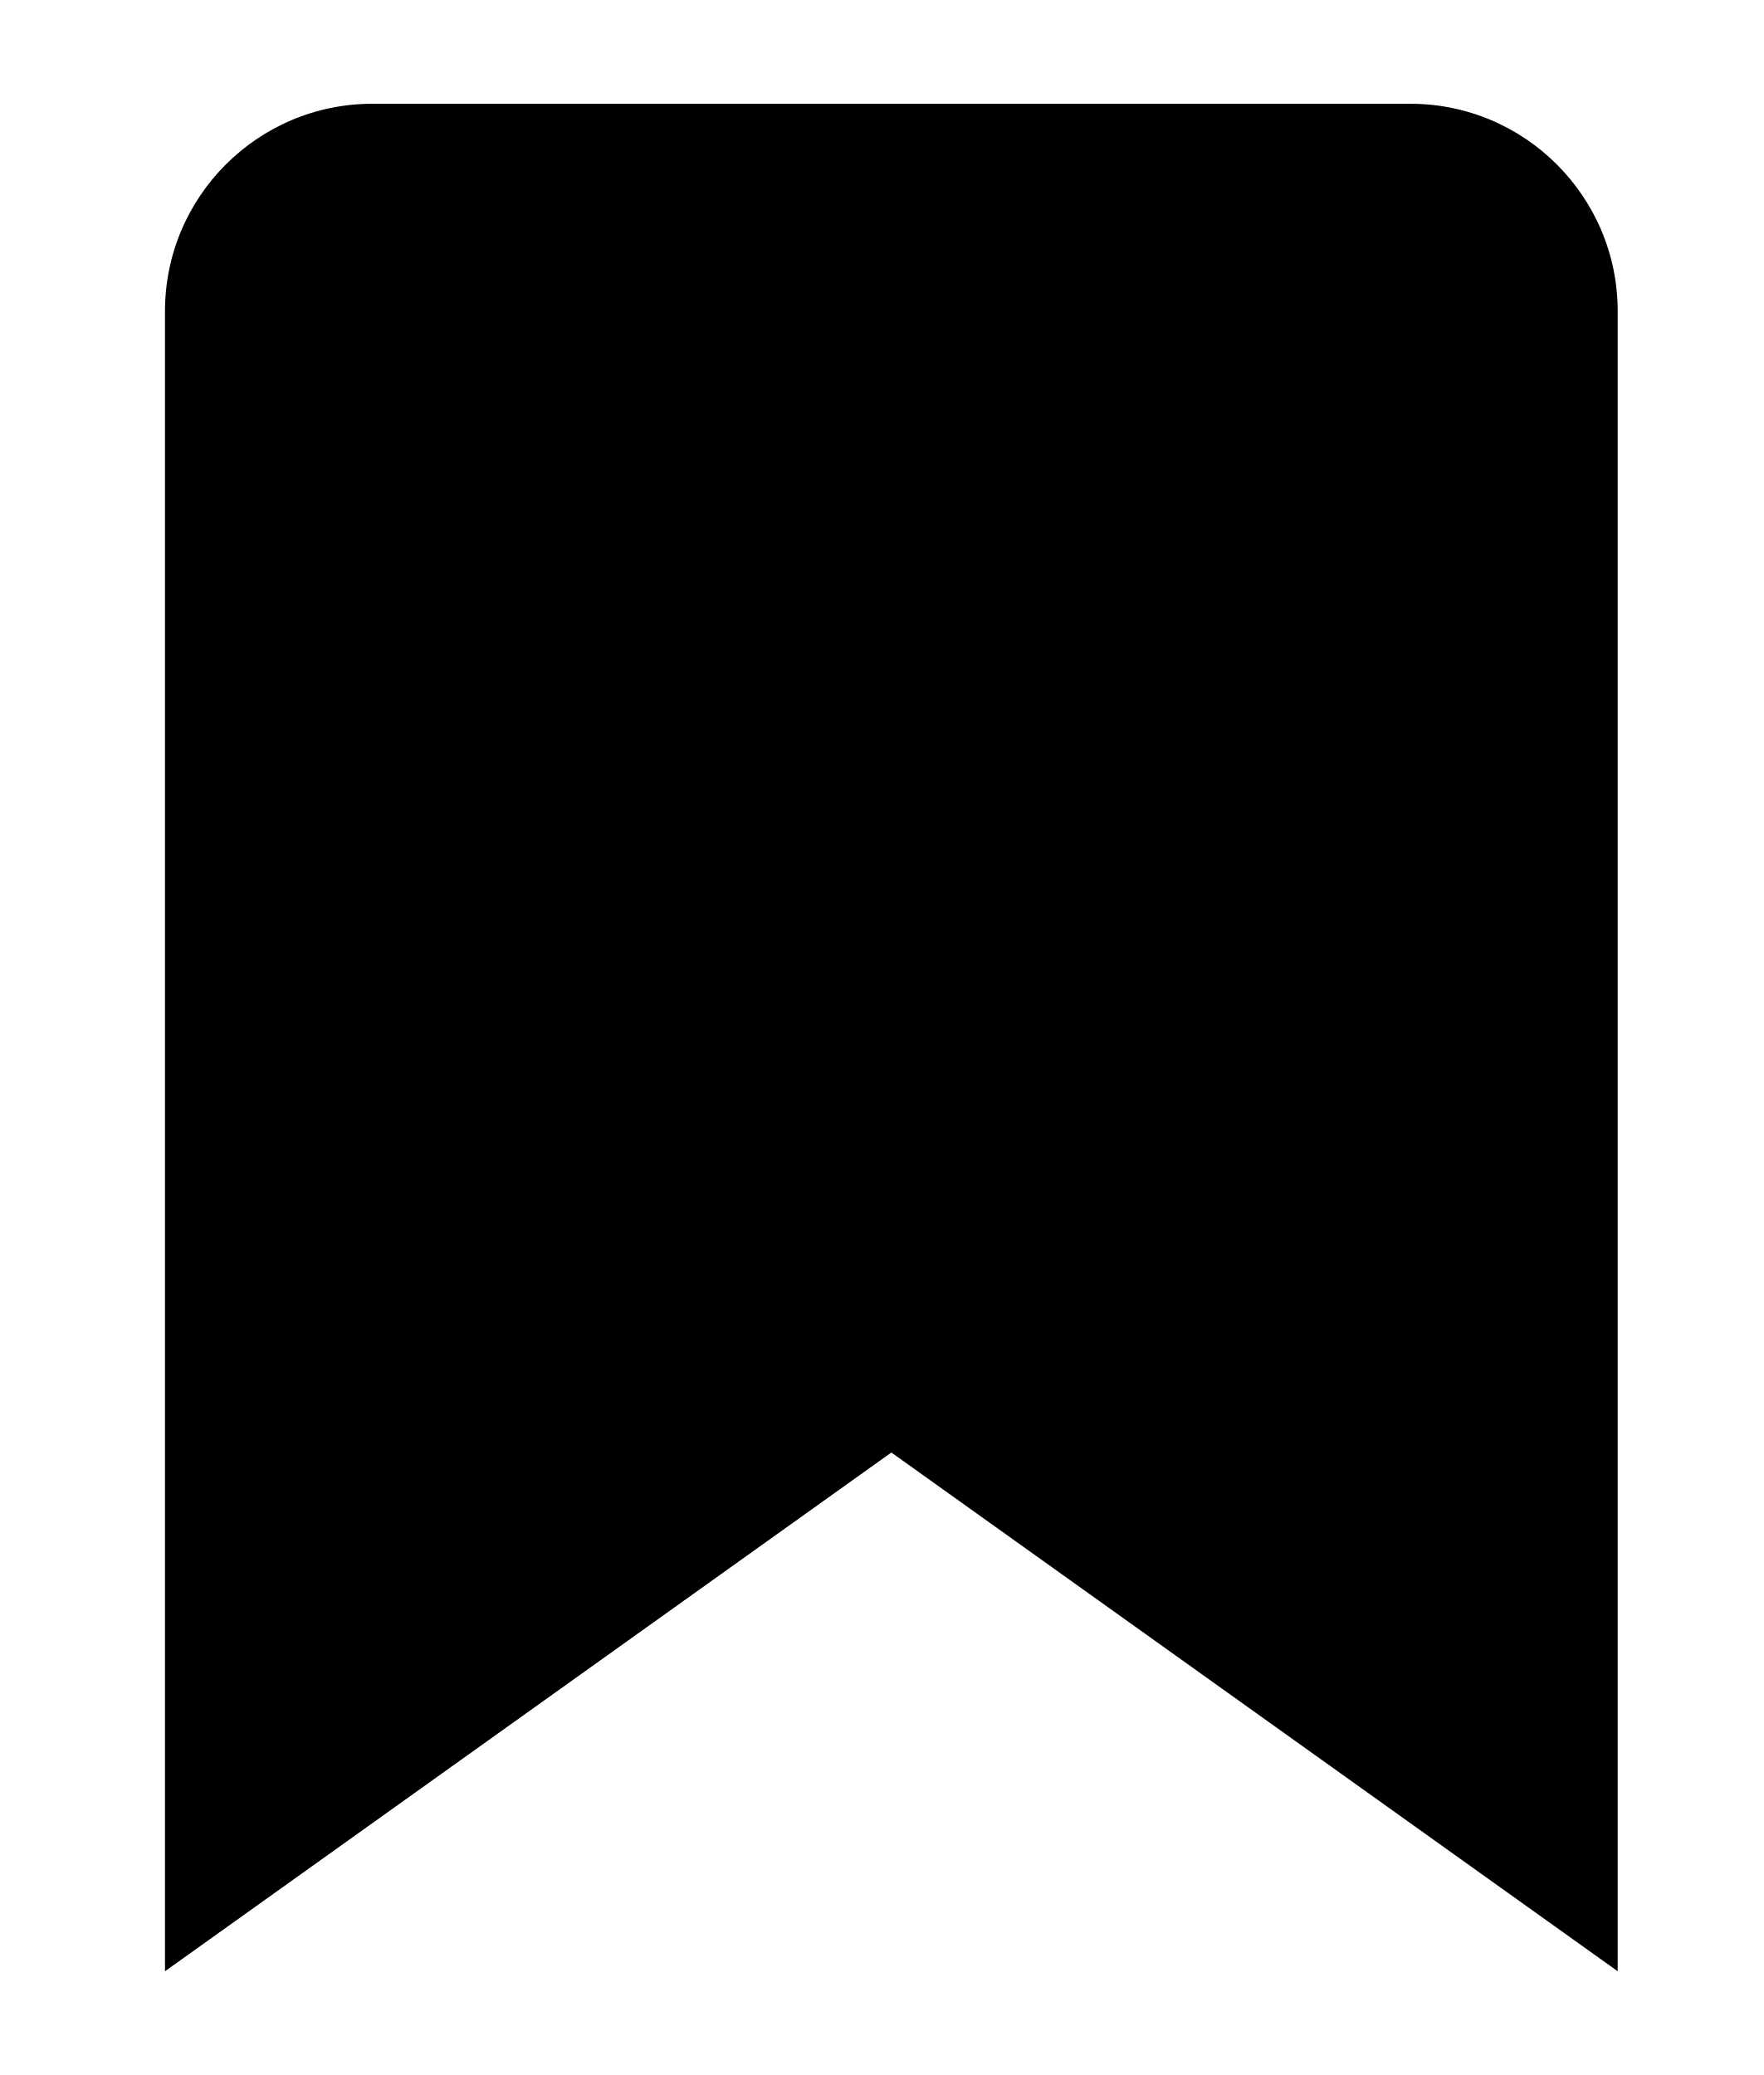
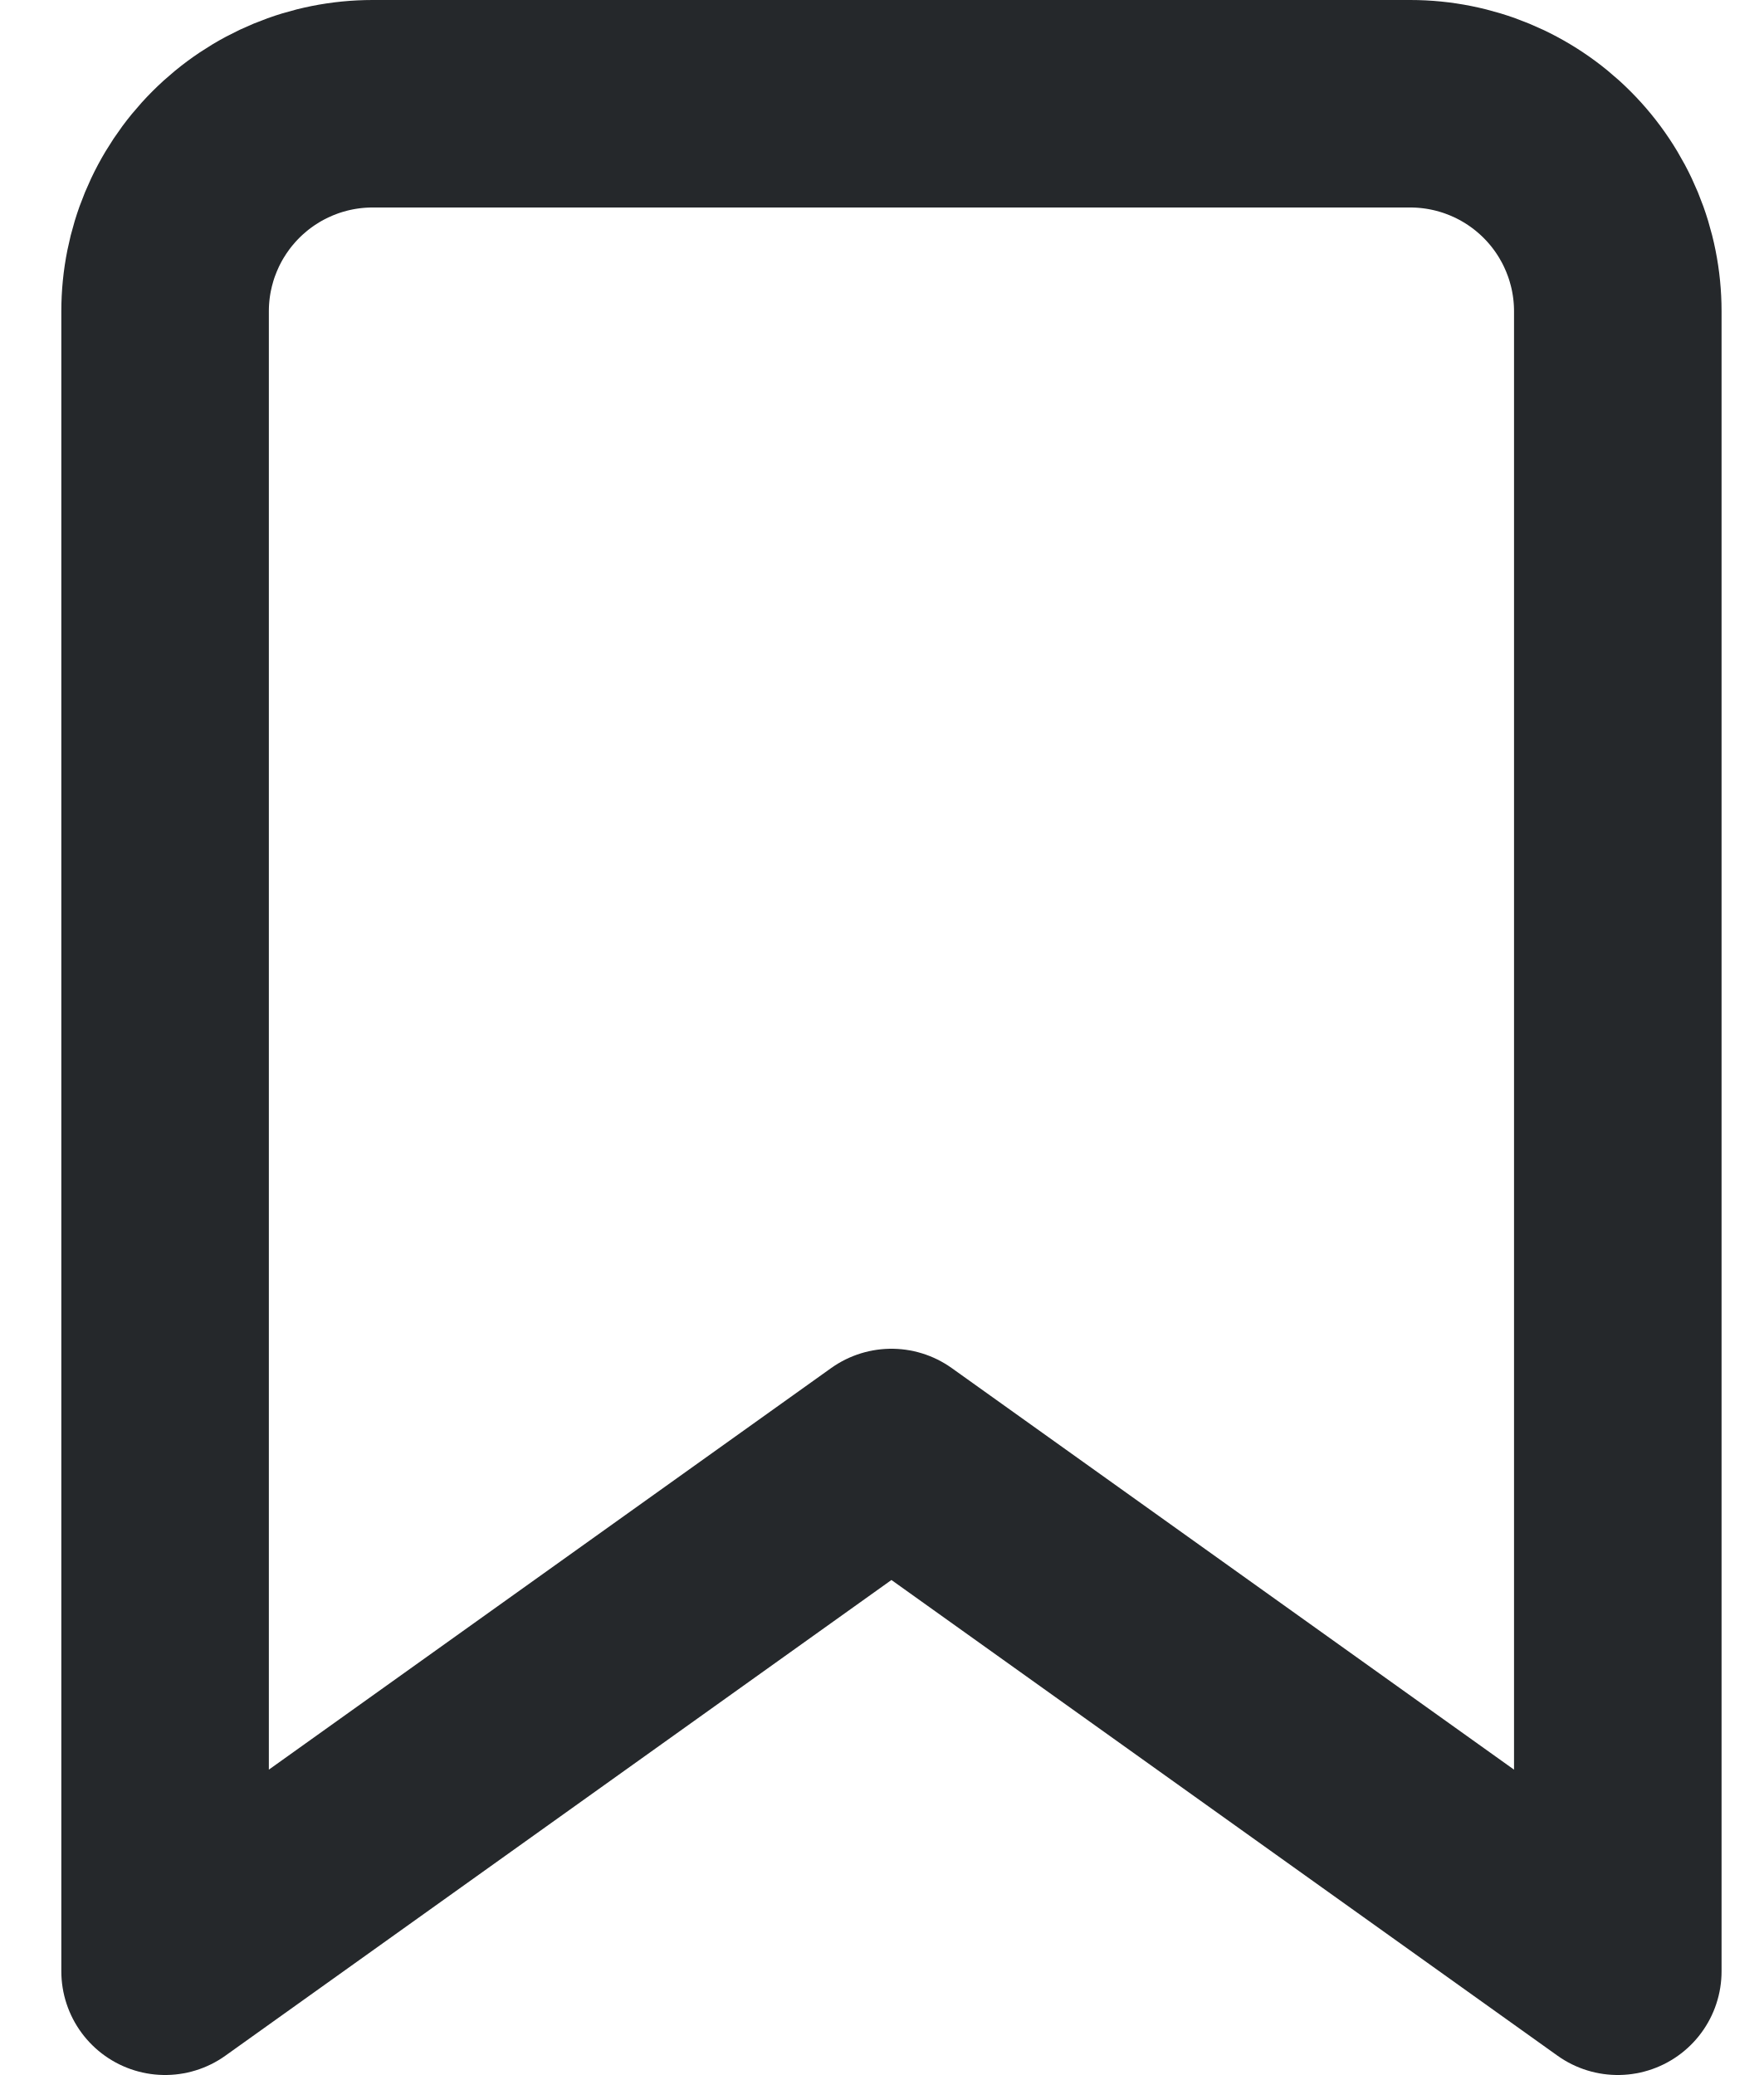
- <svg xmlns="http://www.w3.org/2000/svg" viewBox="0 0 17 20">
-   <path stroke-linecap="round" stroke-linejoin="round" stroke-width="2" d="m15.59 19-7-5-7 5V3a2 2 0 0 1 2-2h10a2 2 0 0 1 2 2v16Z" />
+ <svg xmlns="http://www.w3.org/2000/svg" width="17" height="20" viewBox="0 0 17 20" fill="none">
+   <path d="M15.591 19L8.591 14L1.591 19V3C1.591 2.47 1.802 1.961 2.177 1.586C2.552 1.211 3.06 1 3.591 1H13.591C14.121 1 14.63 1.211 15.005 1.586C15.38 1.961 15.591 2.47 15.591 3V19Z" stroke="#25282B" stroke-width="2" stroke-linecap="round" stroke-linejoin="round" />
</svg>
